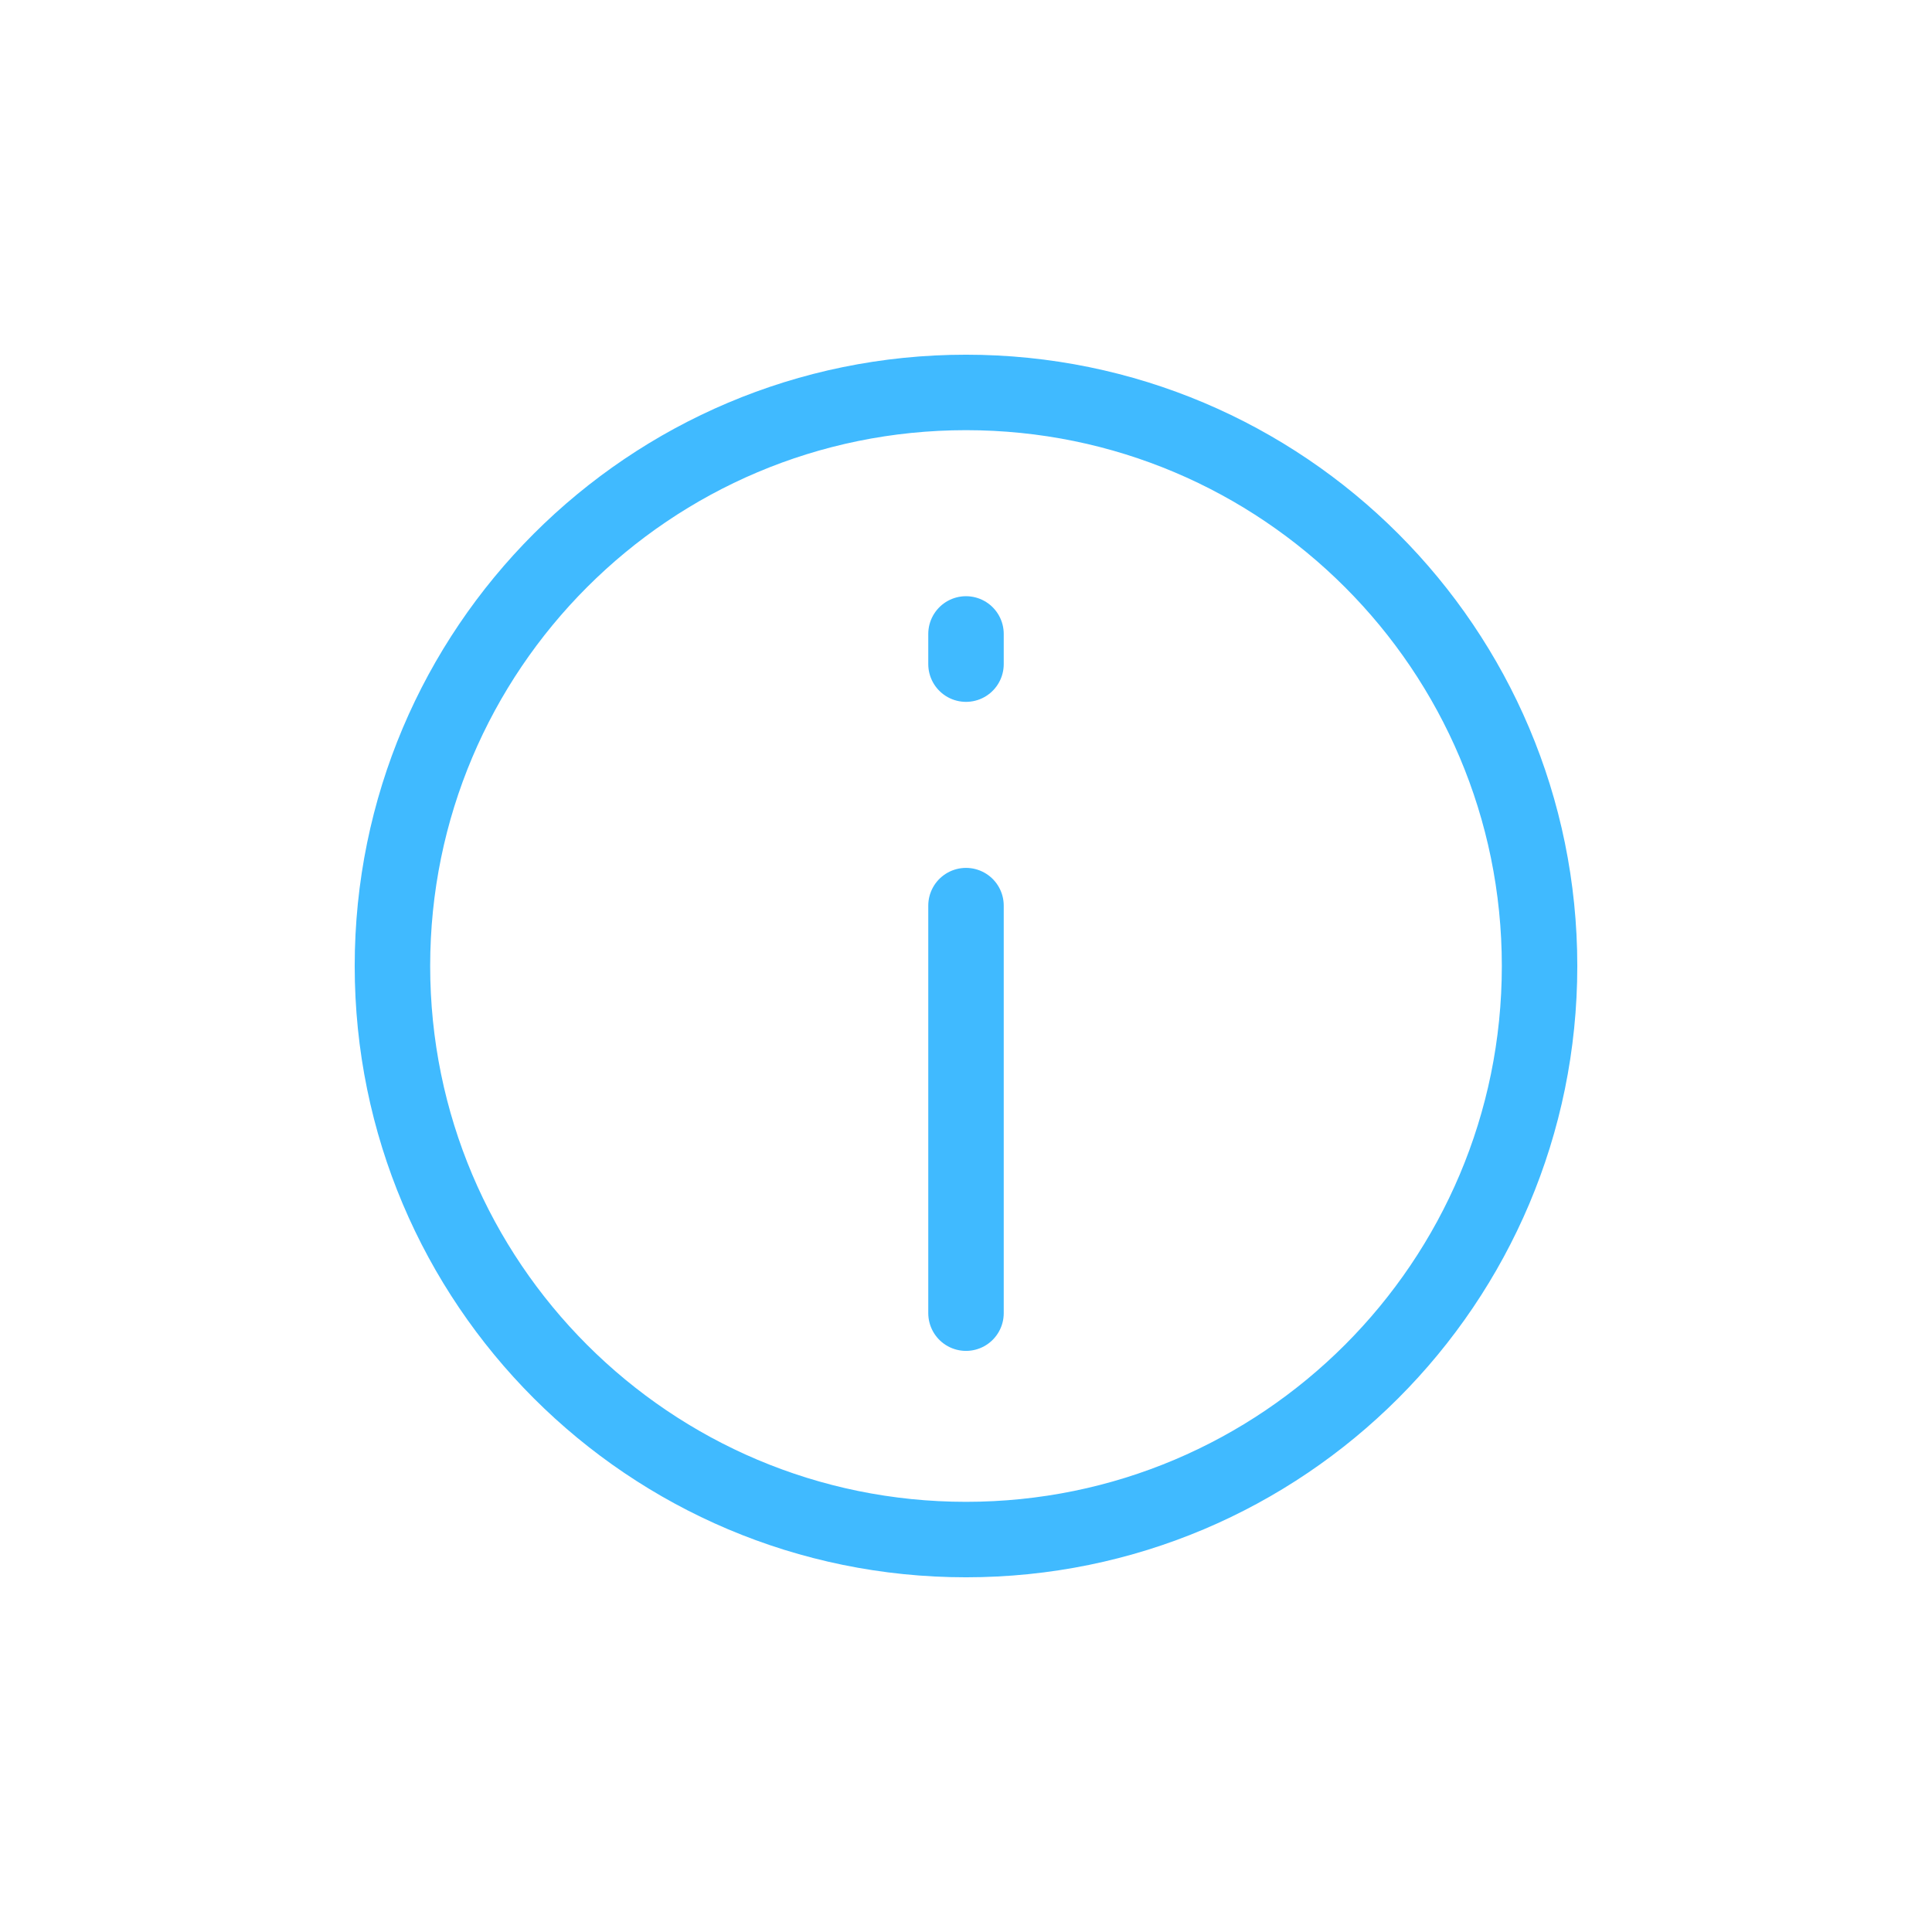
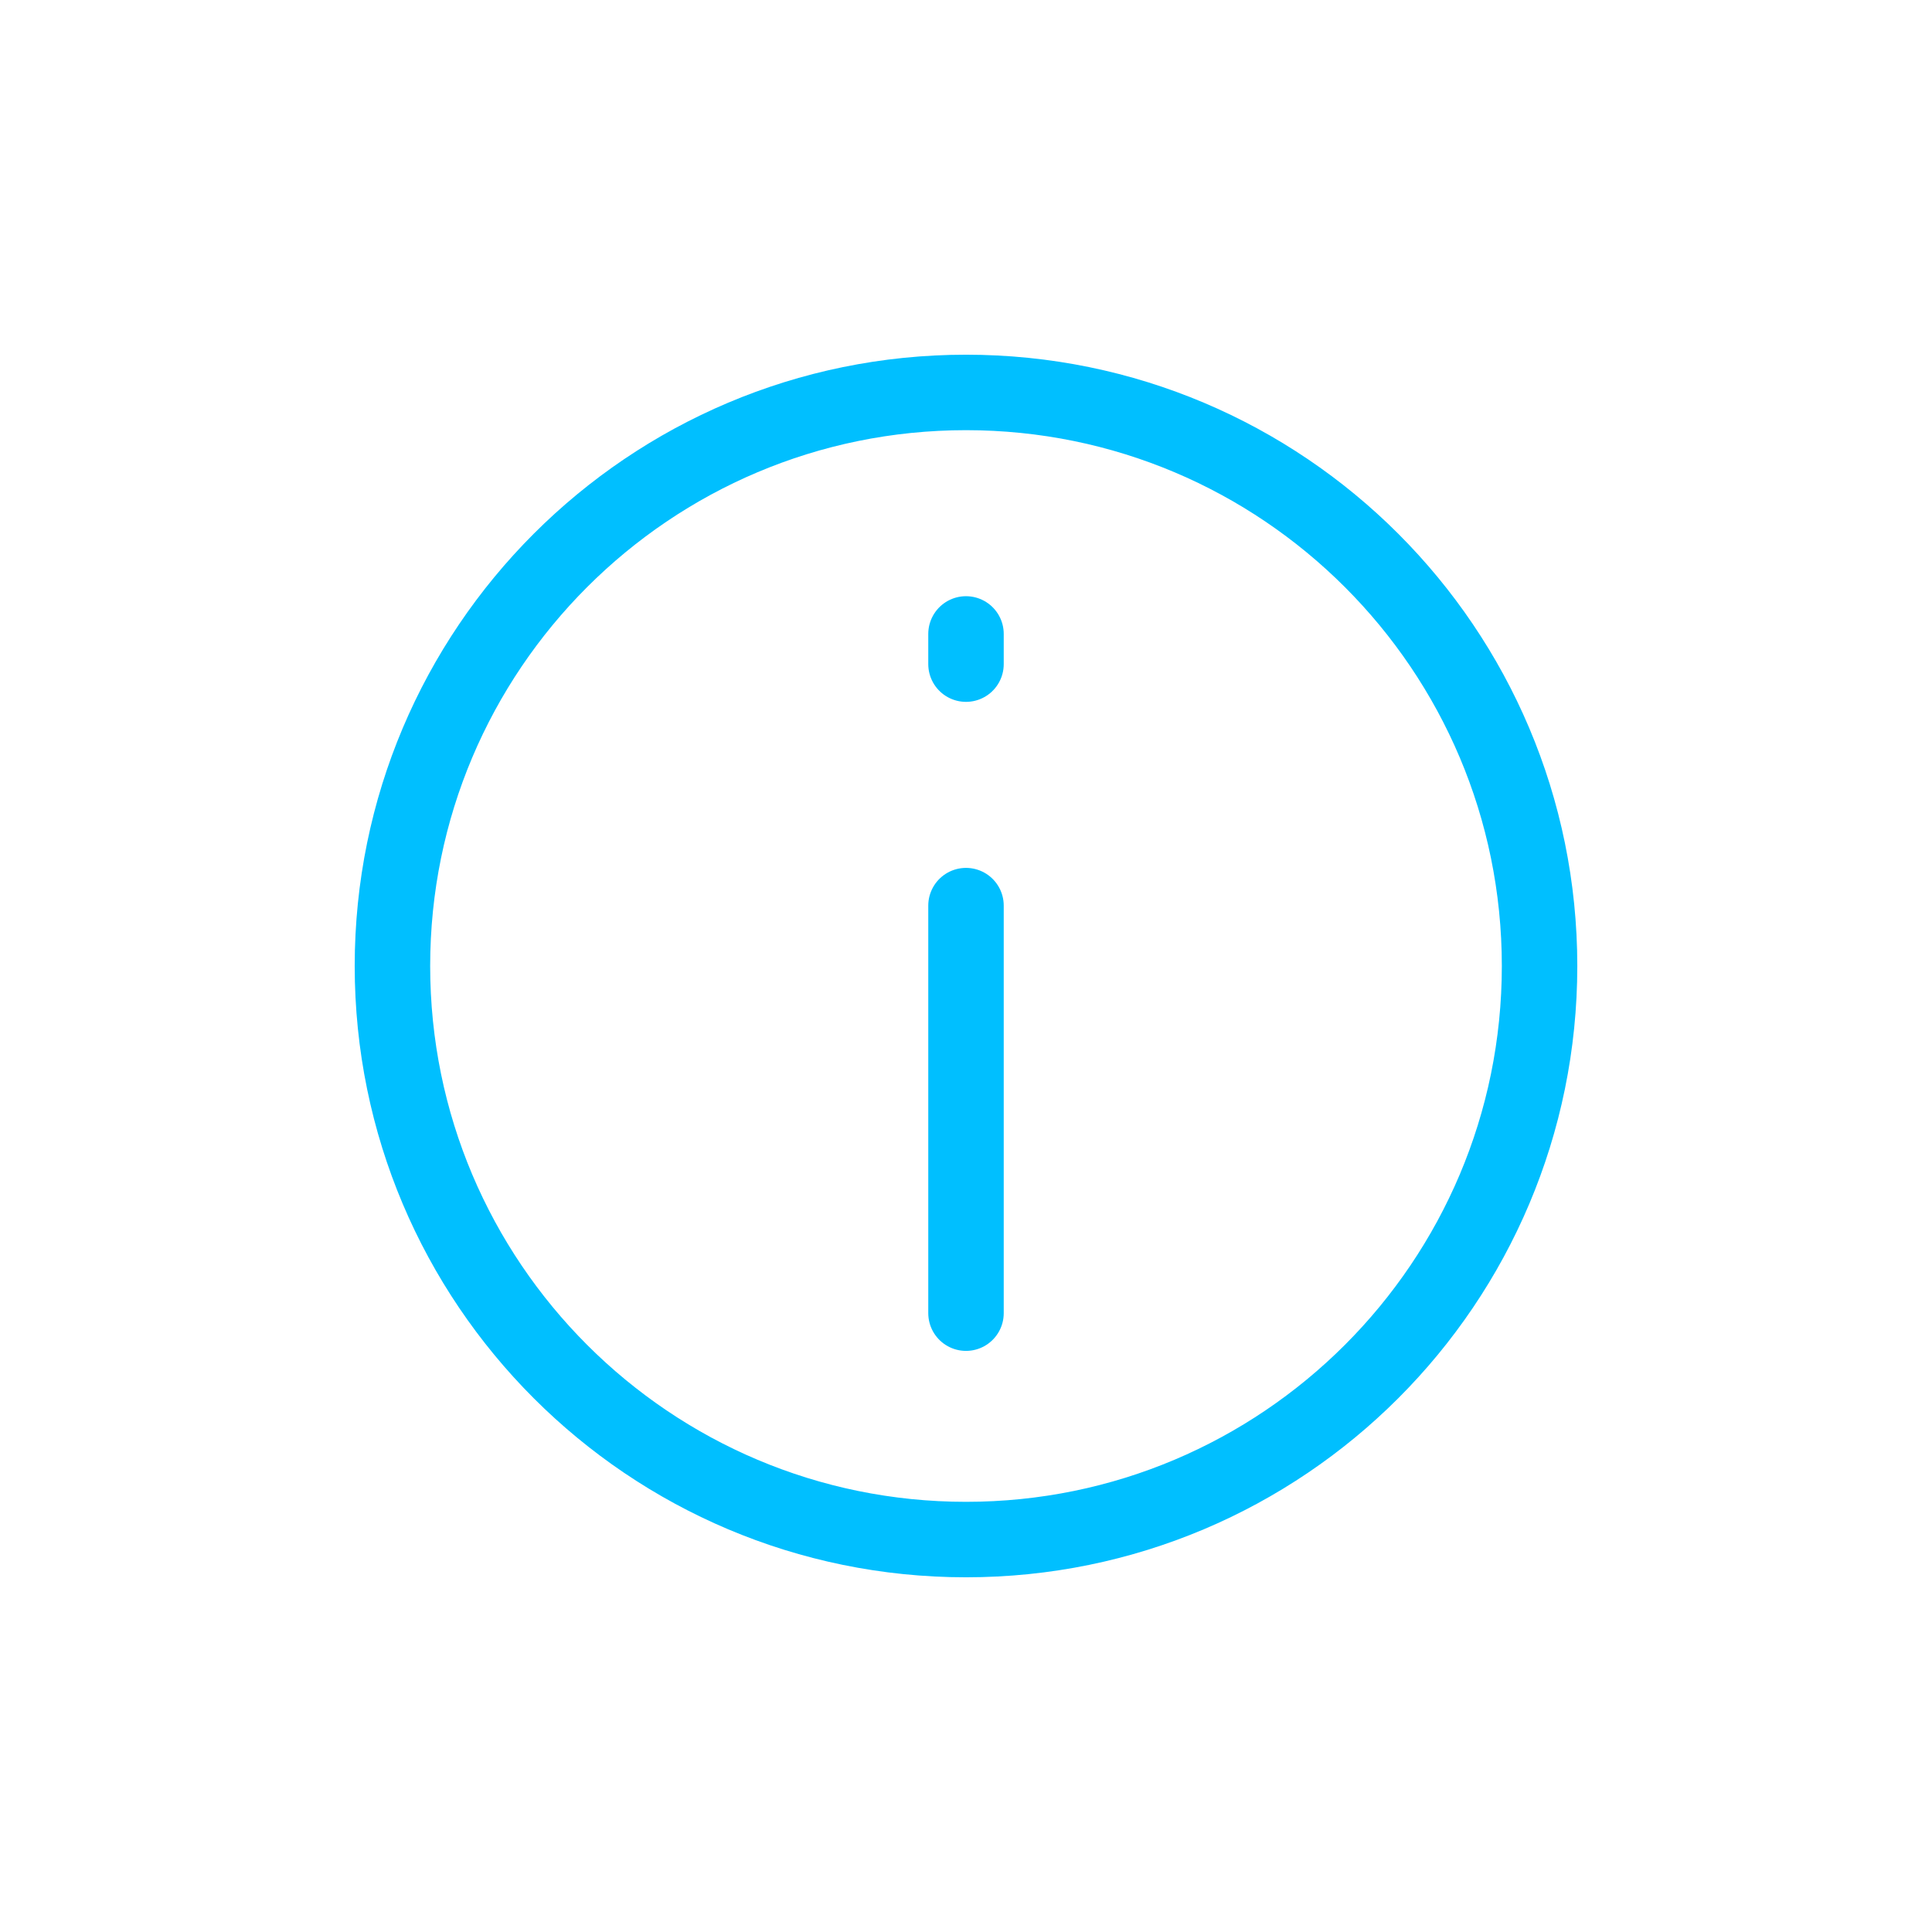
<svg xmlns="http://www.w3.org/2000/svg" width="128" height="128" viewBox="0 0 128 128">
-   <g fill="none" stroke="#40baff" stroke-width="5" stroke-linejoin="round" stroke-linecap="round">
+   <g fill="none" stroke="#00bfff" stroke-width="5" stroke-linejoin="round" stroke-linecap="round">
    <circle cx="64" cy="64" r="38" />
    <path d="M64 60v27M64 42v2" />
  </g>
</svg>
